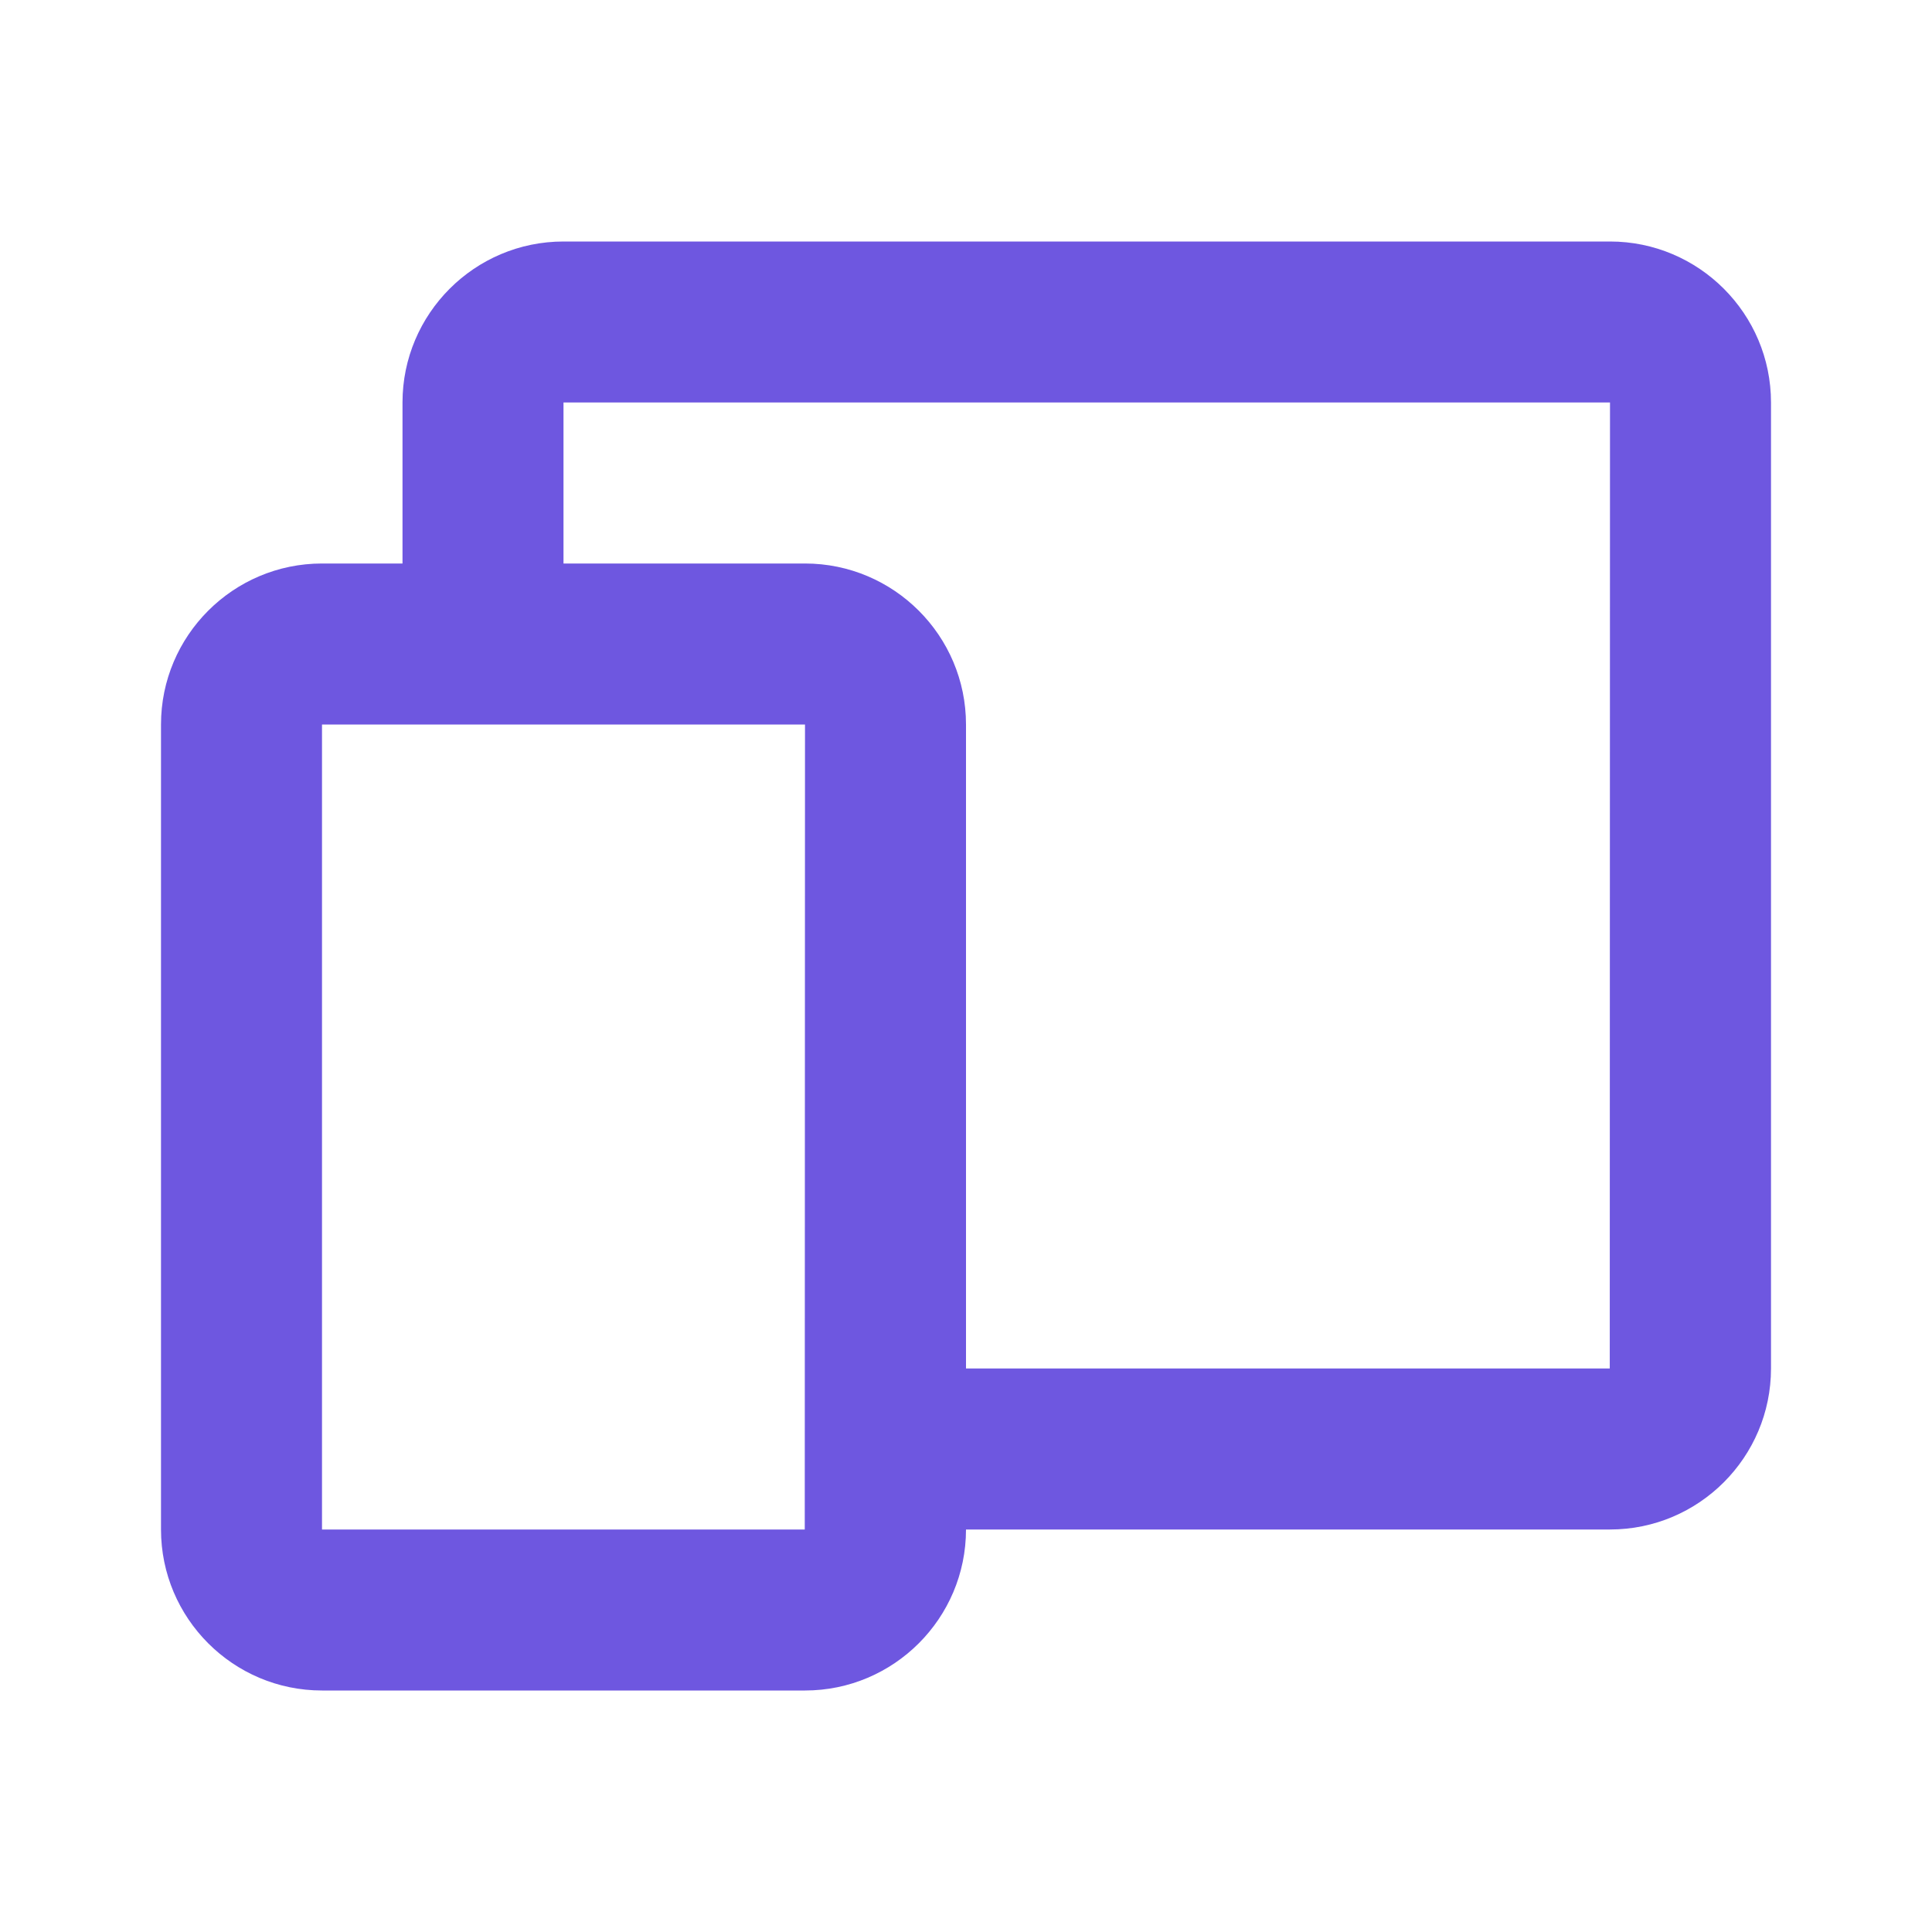
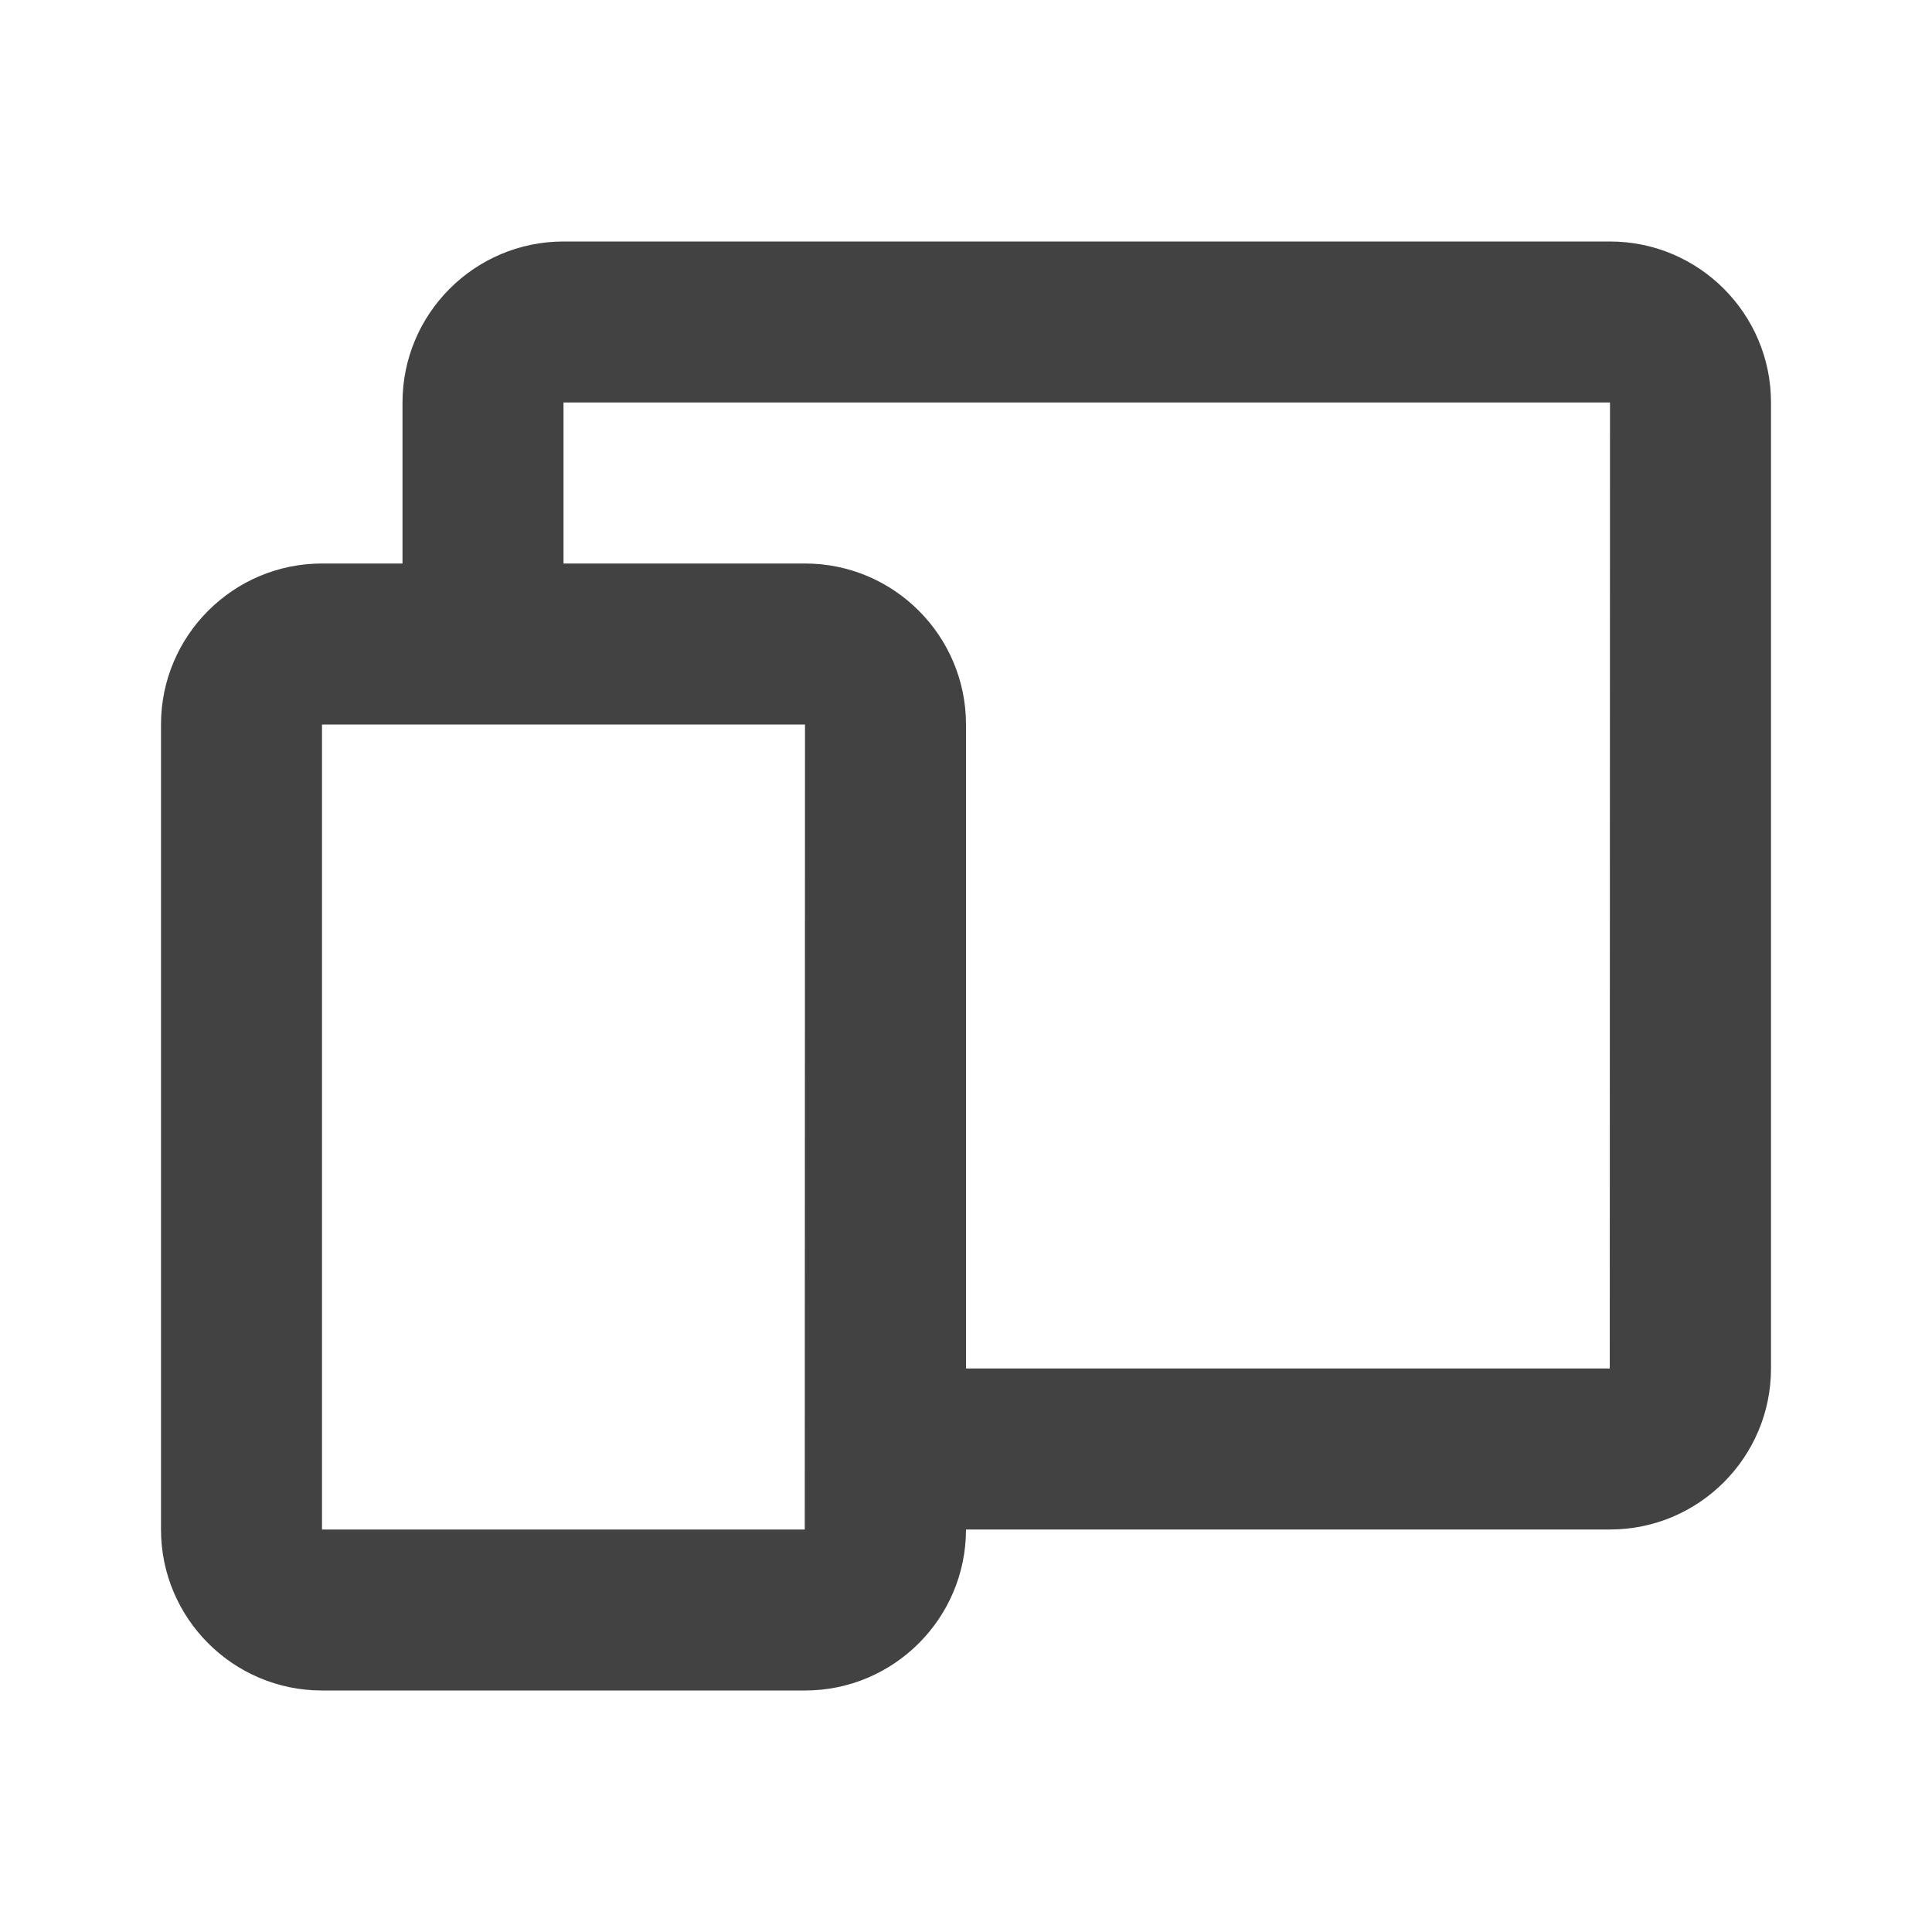
- <svg xmlns="http://www.w3.org/2000/svg" width="24" height="24" viewBox="0 0 24 24" style="fill: #6e57e0;transform: ;msFilter:;">
+ <svg xmlns="http://www.w3.org/2000/svg" width="24" height="24" viewBox="0 0 24 24" style="fill: #424242;transform: ;msFilter:;">
  <path d="M20 3H7c-1.103 0-2 .897-2 2v2H4c-1.103 0-2 .897-2 2v10c0 1.103.897 2 2 2h6c1.103 0 2-.897 2-2h8c1.103 0 2-.897 2-2V5c0-1.103-.897-2-2-2zM9.997 19H4V9h6l-.003 10zm10-2H12V9c0-1.103-.897-2-2-2H7V5h13l-.003 12z" />
</svg>
